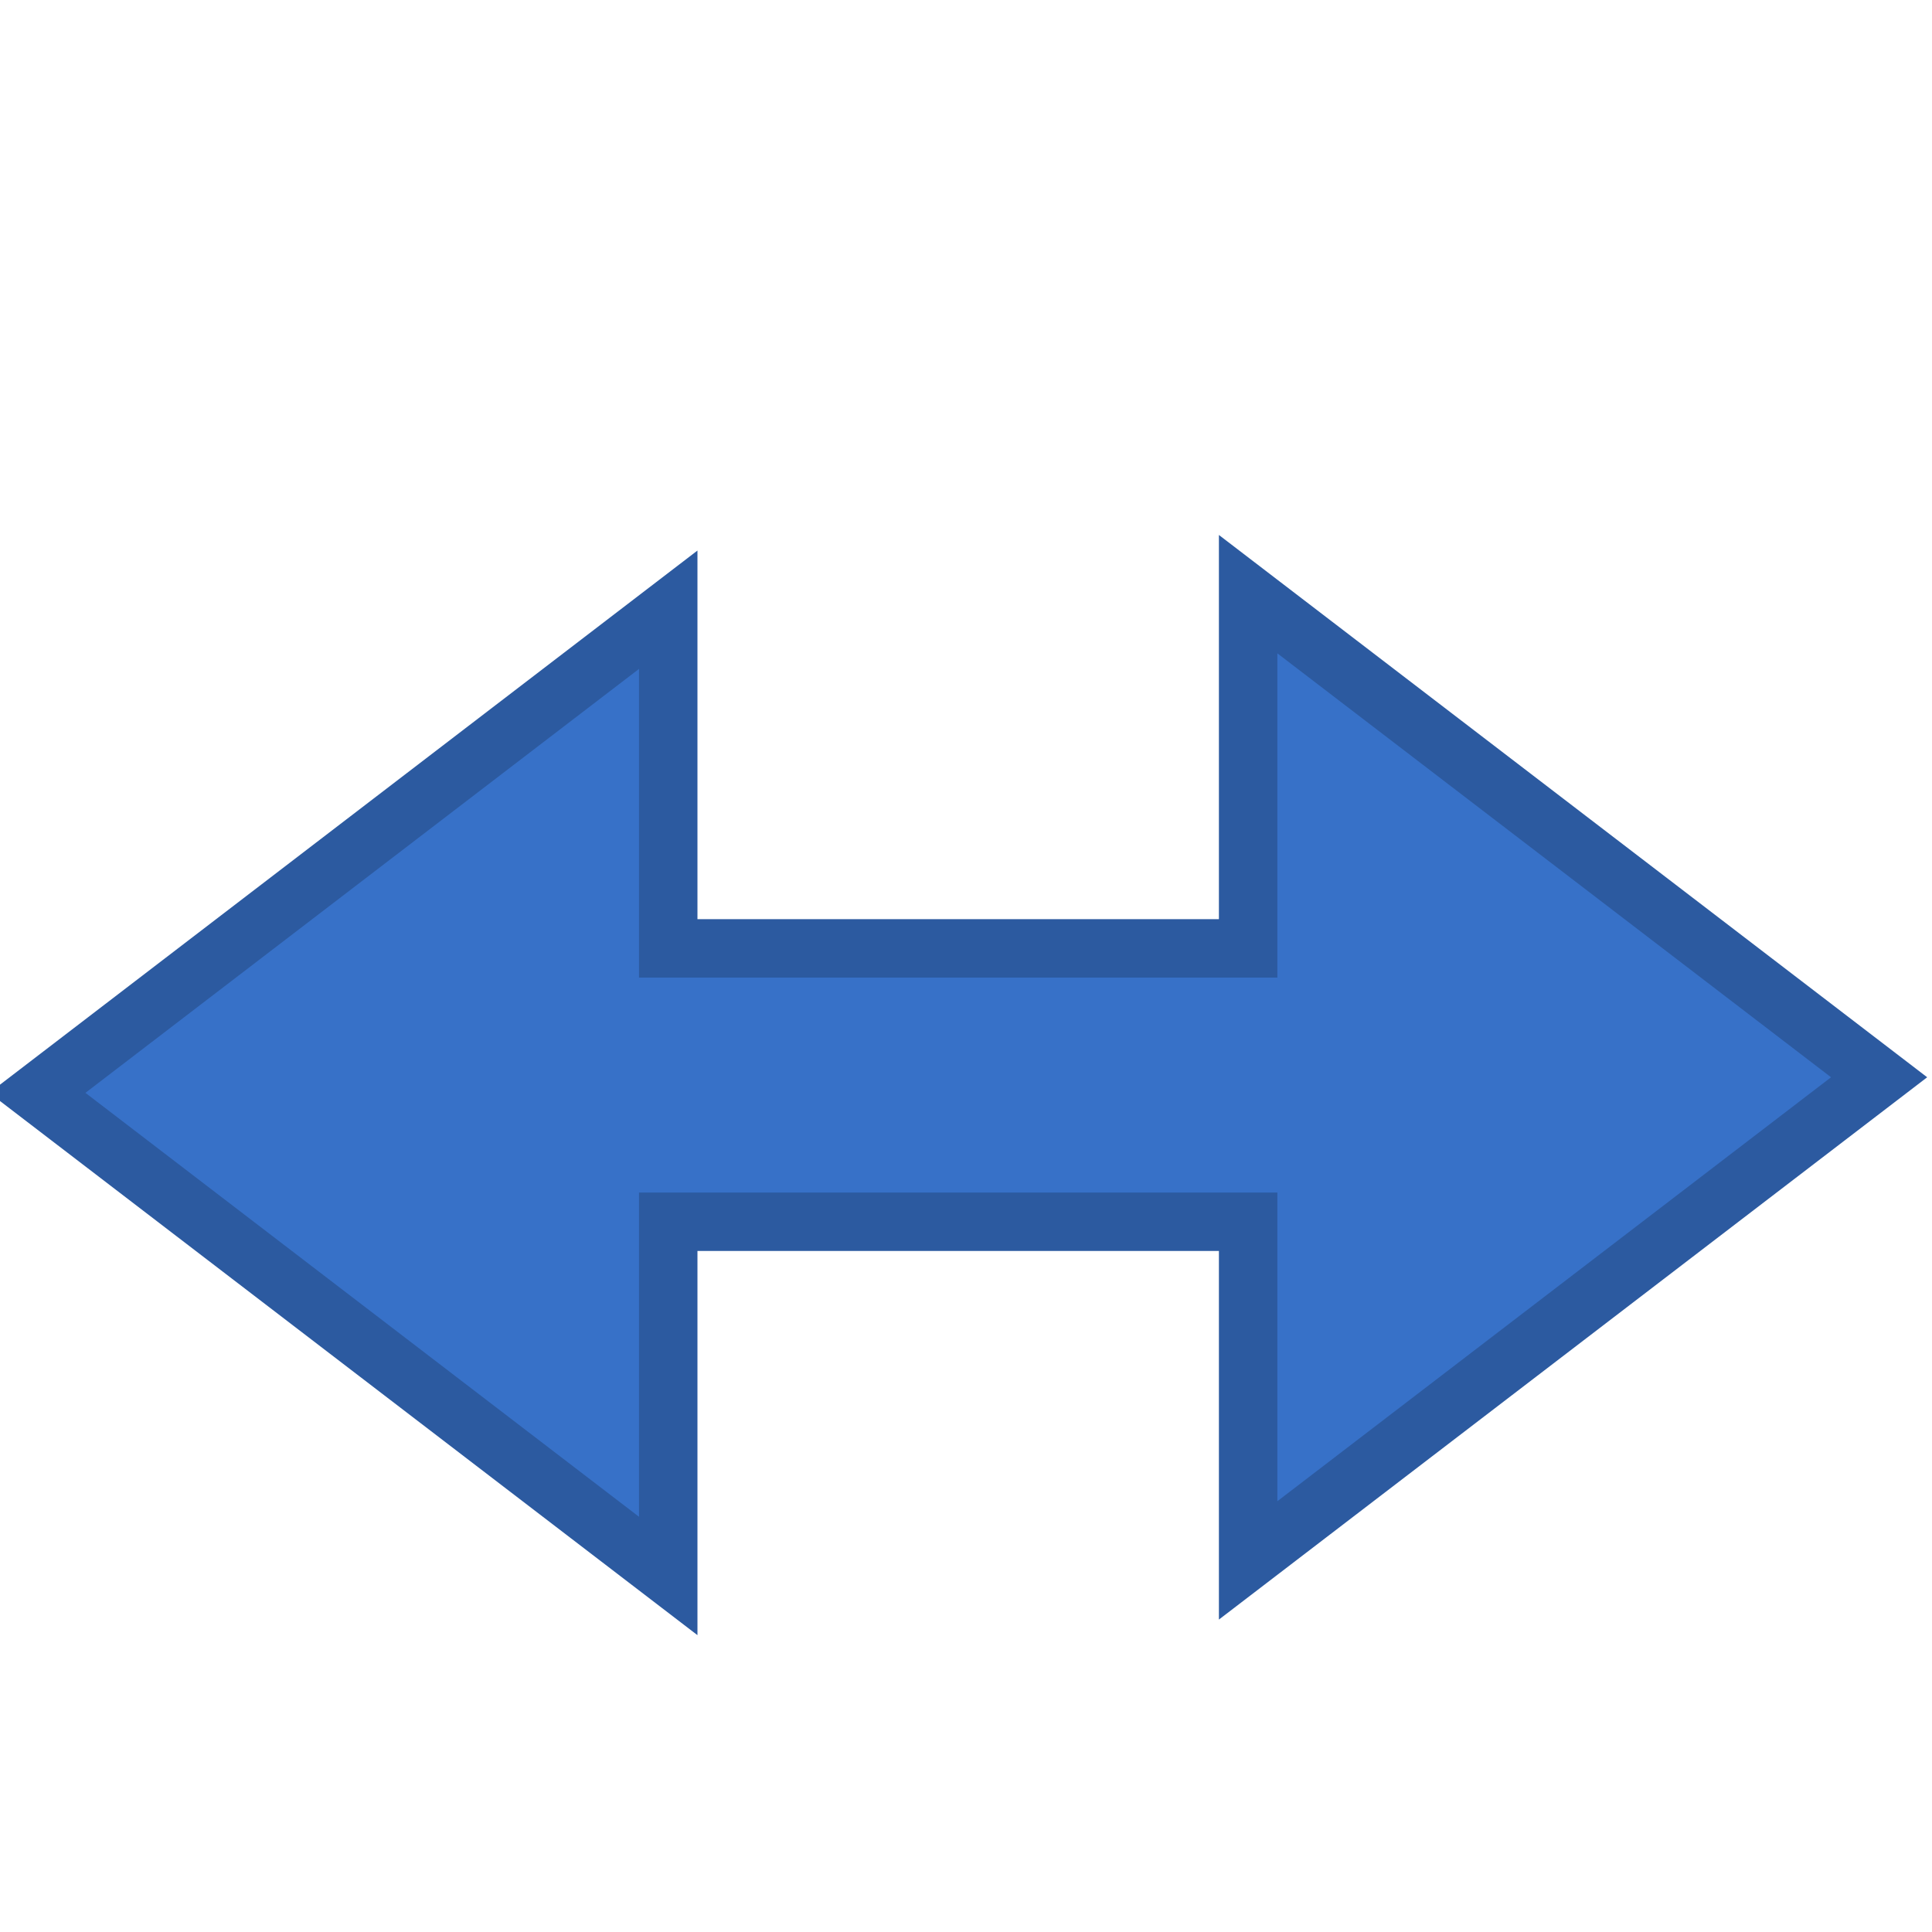
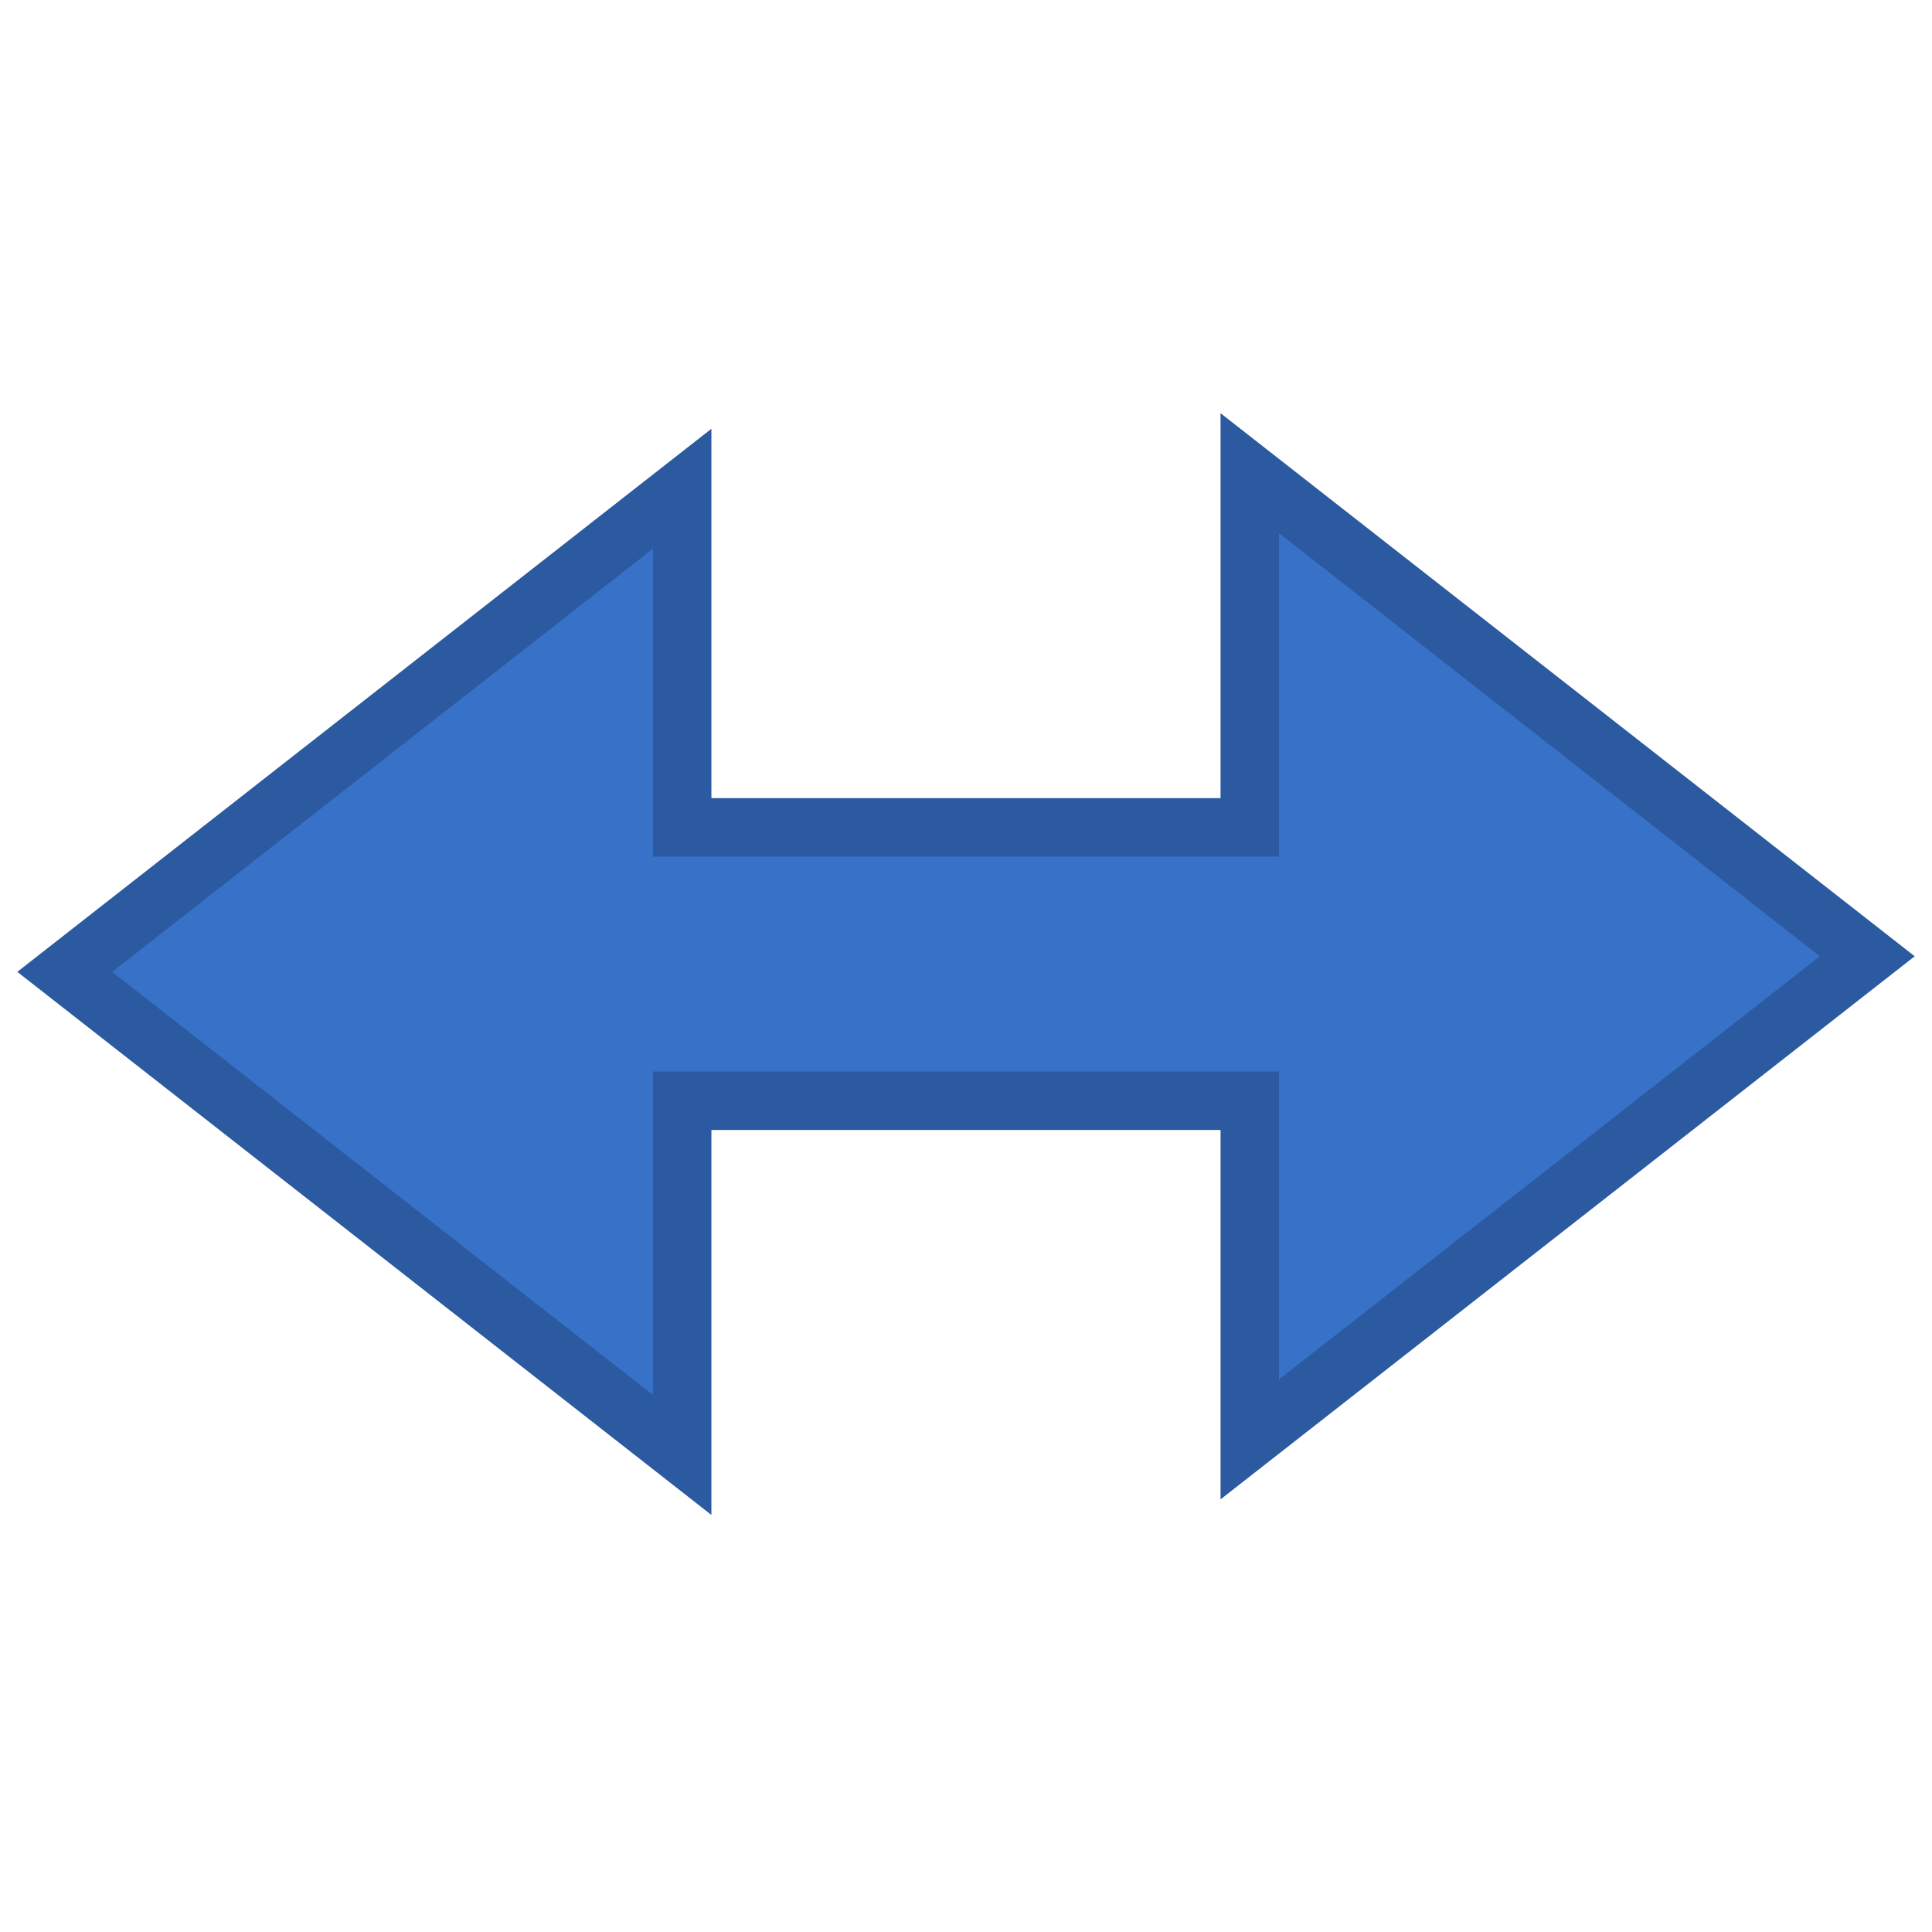
<svg xmlns="http://www.w3.org/2000/svg" width="32" height="32" id="svg2" version="1.1">
  <defs id="defs4">
    <linearGradient id="linearGradient3612">
      <stop style="stop-color:#616161;stop-opacity:1;" offset="0" id="stop3614" />
      <stop style="stop-color:#383838;stop-opacity:1;" offset="1" id="stop3616" />
    </linearGradient>
    <linearGradient id="linearGradient3601">
      <stop style="stop-color:#5fd3bc;stop-opacity:1" offset="0" id="stop3603" />
      <stop style="stop-color:#217867;stop-opacity:1" offset="1" id="stop3605" />
    </linearGradient>
  </defs>
  <g id="layer3" style="display:inline" />
  <g id="layer1">
-     <path style="display:inline;fill:#3771c8;fill-opacity:1;stroke:#2c5aa0;stroke-width:0.968px;stroke-linecap:butt;stroke-linejoin:miter;stroke-opacity:1" d="m 20.673,9.841 0,5.867 -9.605,0 0,-5.609 -10.449,8.002 10.449,8.002 0,-5.867 9.605,0 0,5.609 10.451,-8.002 -10.451,-8.002 z" id="path2850-0" />
+     <path style="display:inline;fill:#3771c8;fill-opacity:1;stroke:#2c5aa0;stroke-width:0.968px;stroke-linecap:butt;stroke-linejoin:miter;stroke-opacity:1" d="m 20.7,7.837 0,5.867 -9.401,0 0,-5.609 -10.227,8.002 10.227,8.002 0,-5.867 9.401,0 0,5.609 L 30.928,15.839 20.7,7.837 Z" id="path2850-0" />
  </g>
</svg>
